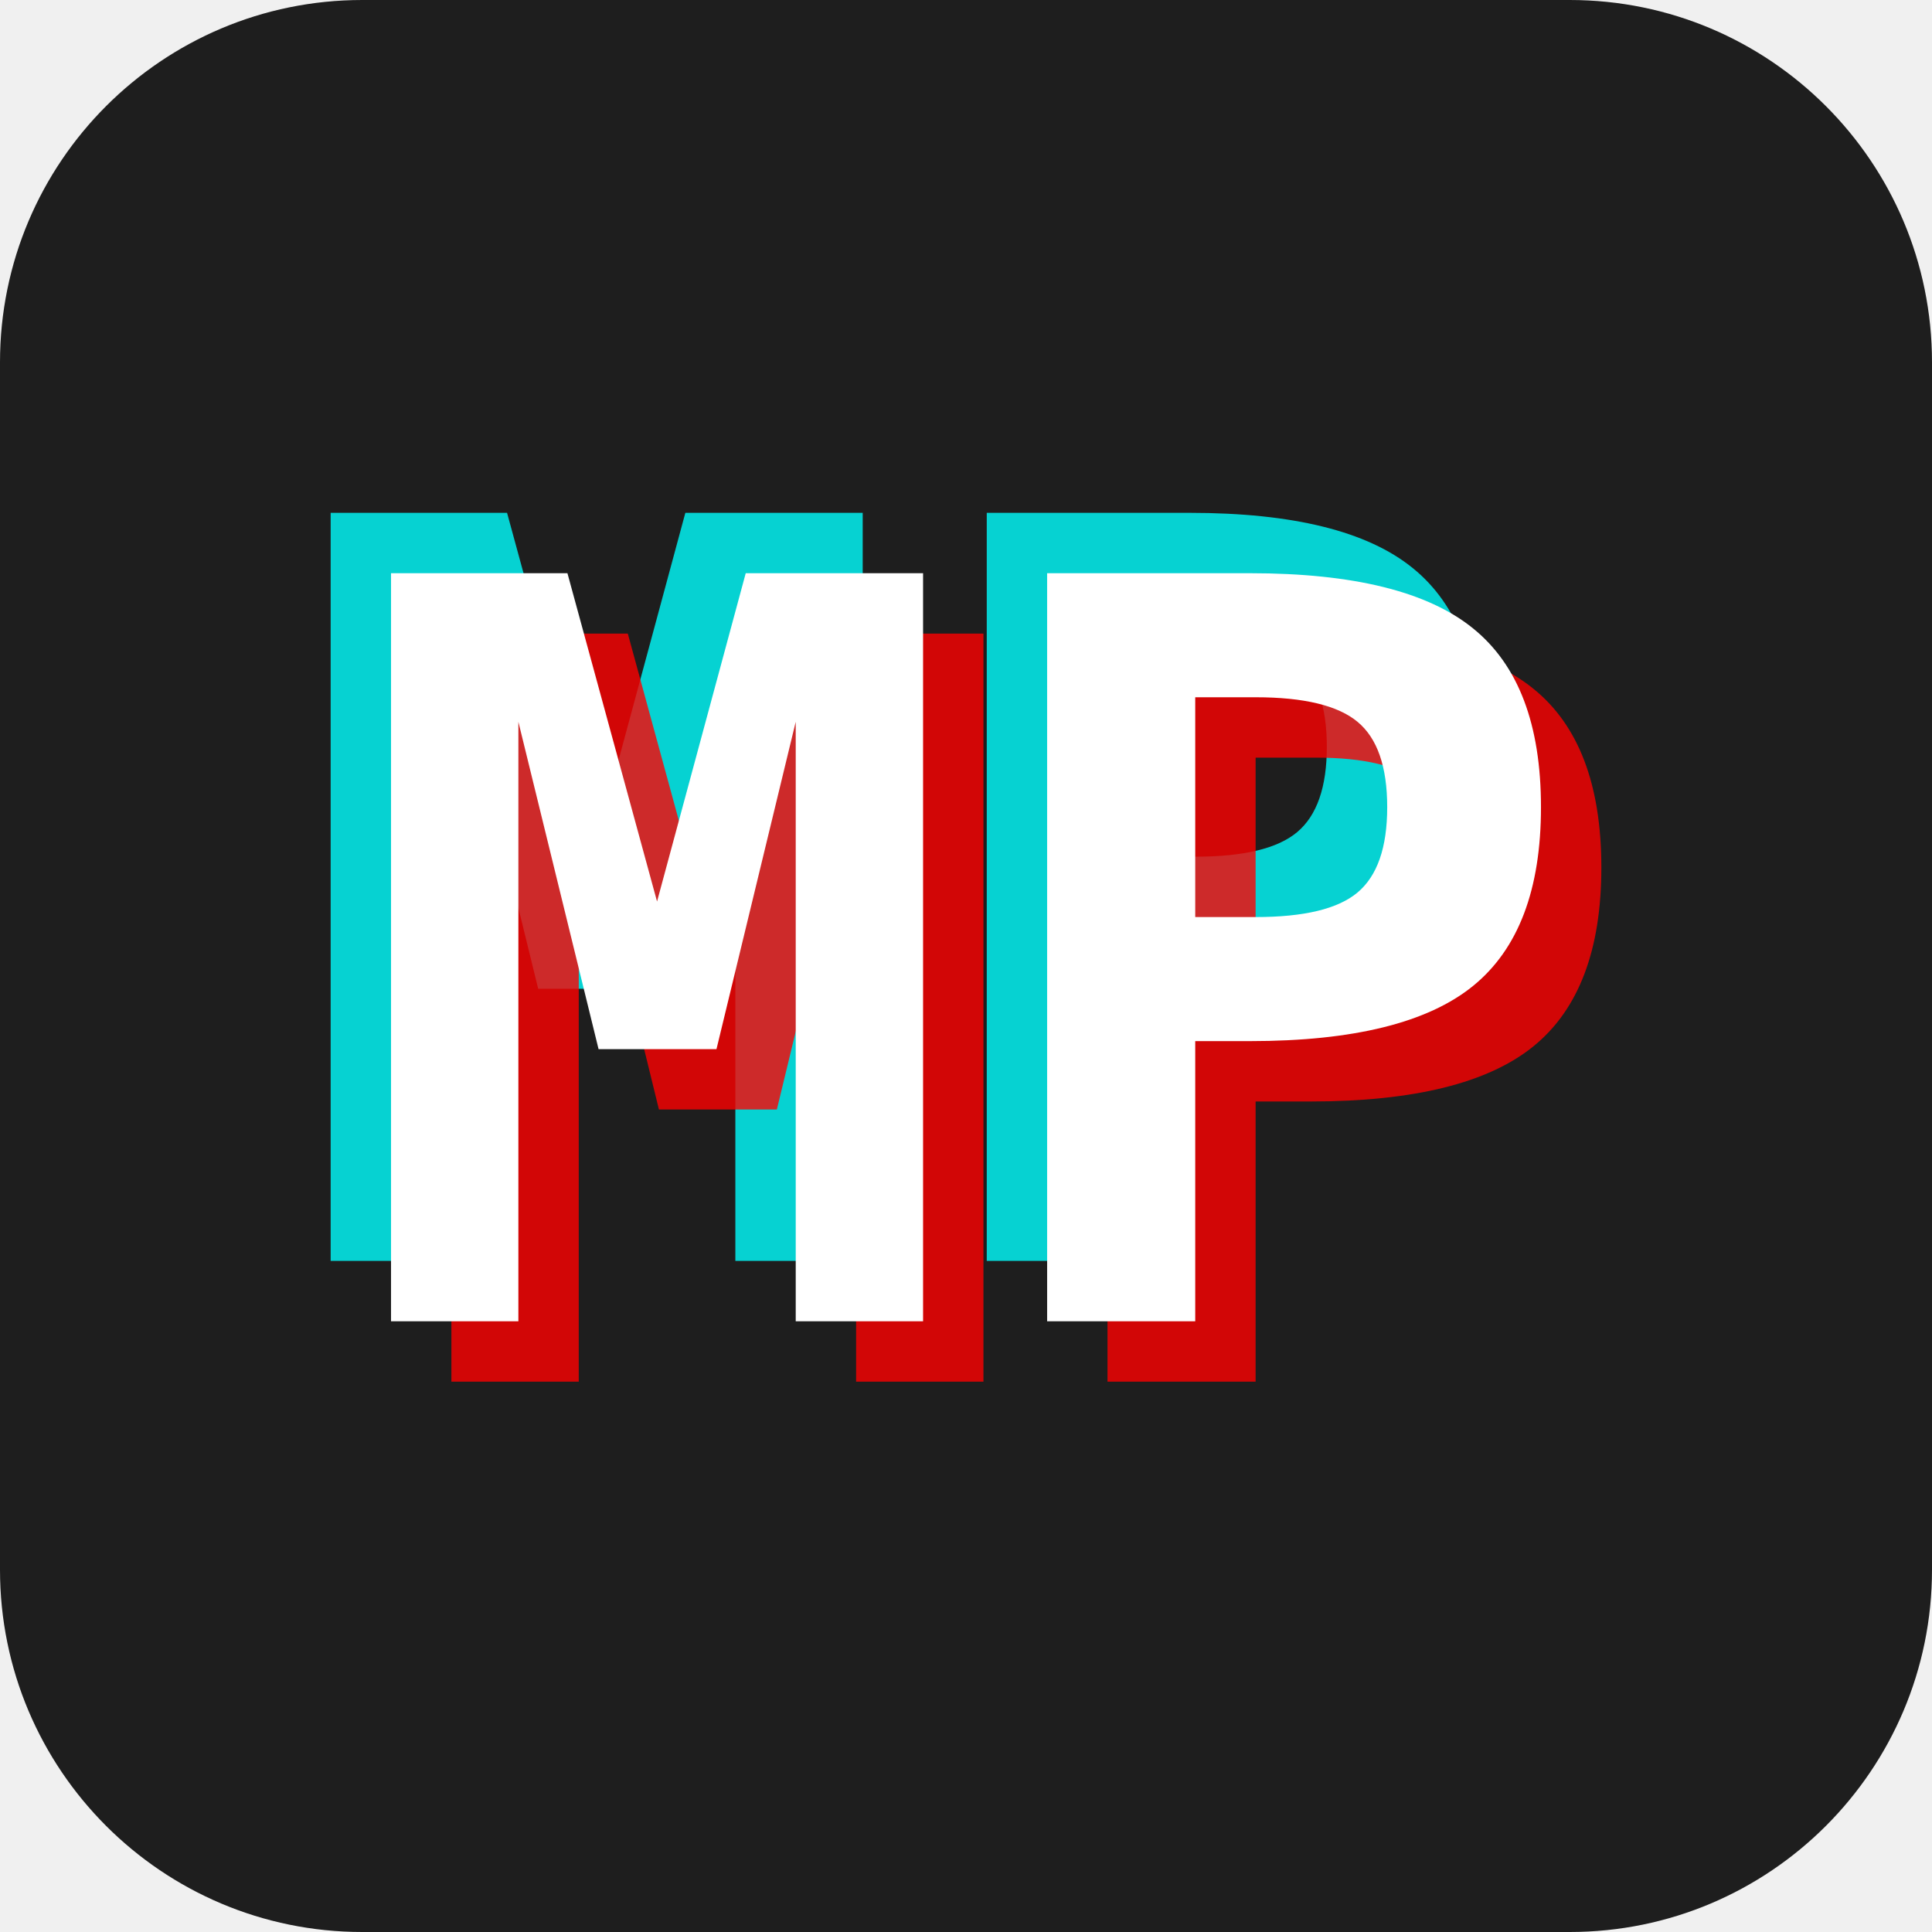
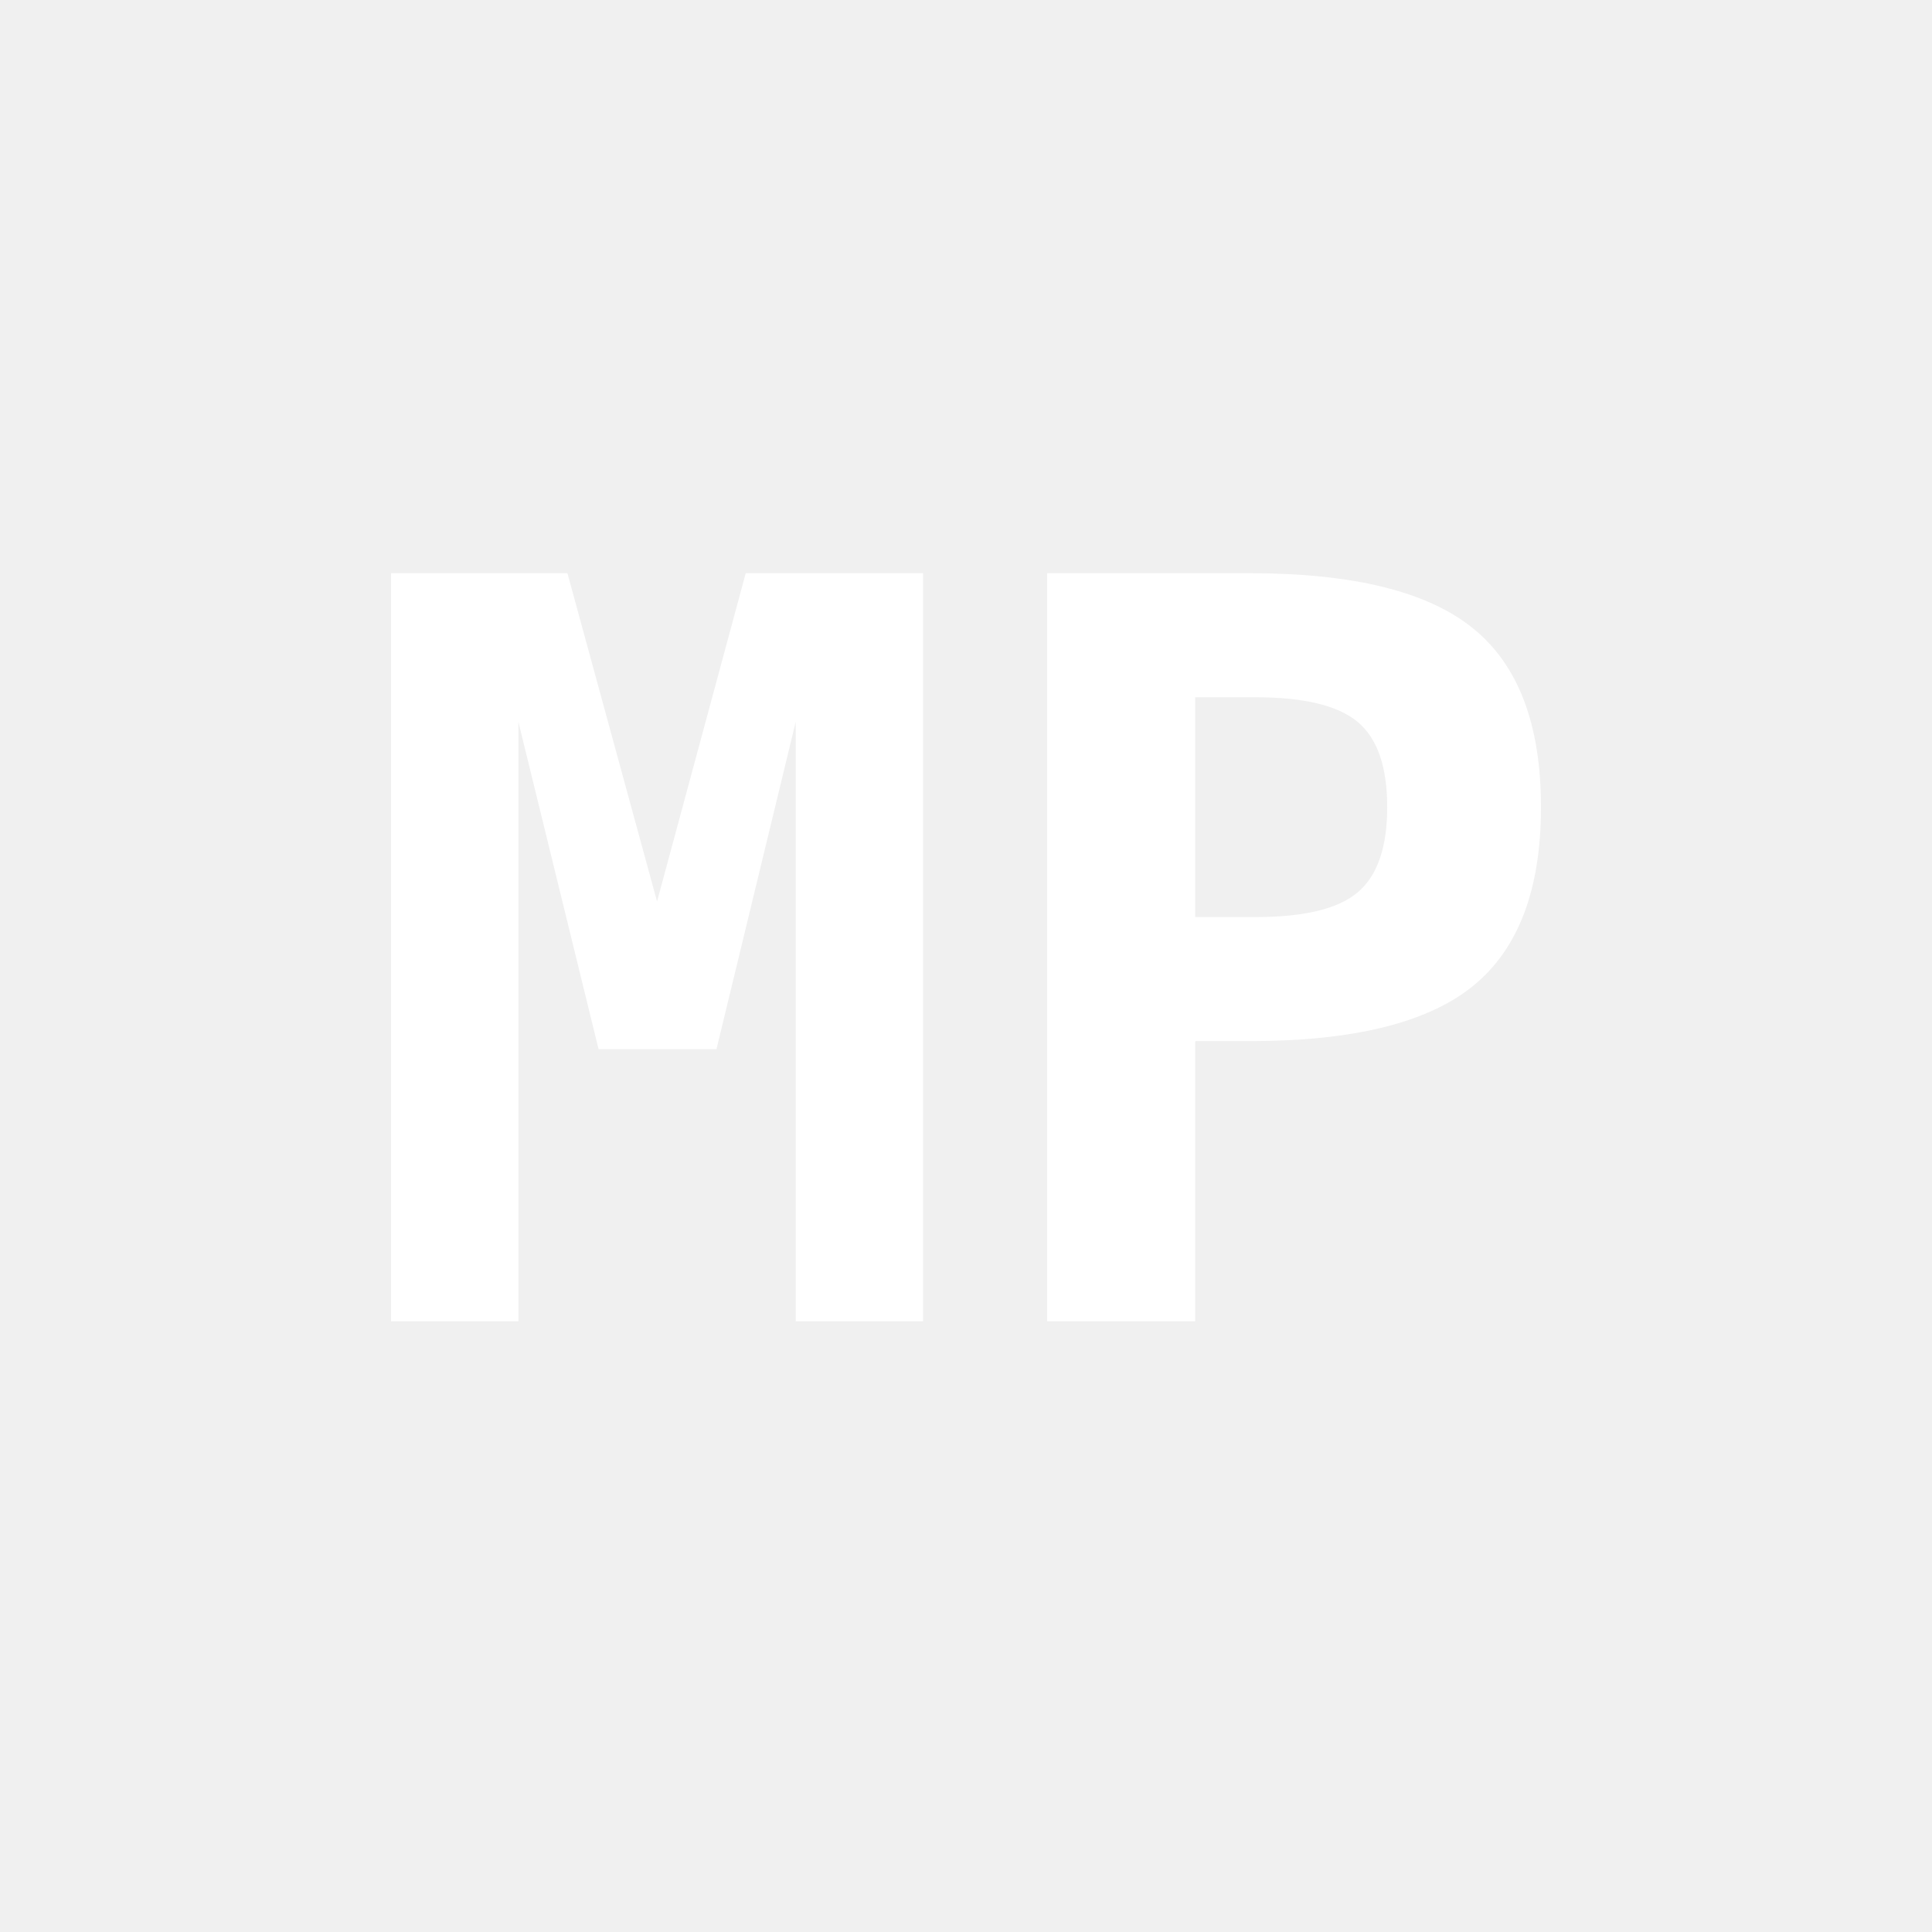
<svg xmlns="http://www.w3.org/2000/svg" viewBox="0 0 64 64">
-   <rect x="0" y="0" width="64" height="64" rx="12" ry="12" fill="#1e1e1e" />
-   <g font-family="monospace" font-weight="bold" font-size="34" text-anchor="middle" dominant-baseline="central">
-     <text x="30" y="30" fill="#00ffff" opacity="0.8">MP</text>
-     <text x="34" y="34" fill="#ff0000" opacity="0.8">MP</text>
-     <text x="32" y="32" fill="#ffffff">MP</text>
-   </g>
+   <text x="32" y="32" font-family="monospace" font-weight="bold" font-size="34" text-anchor="middle" dominant-baseline="central" fill="#ffffff">MP</text>
</svg>
